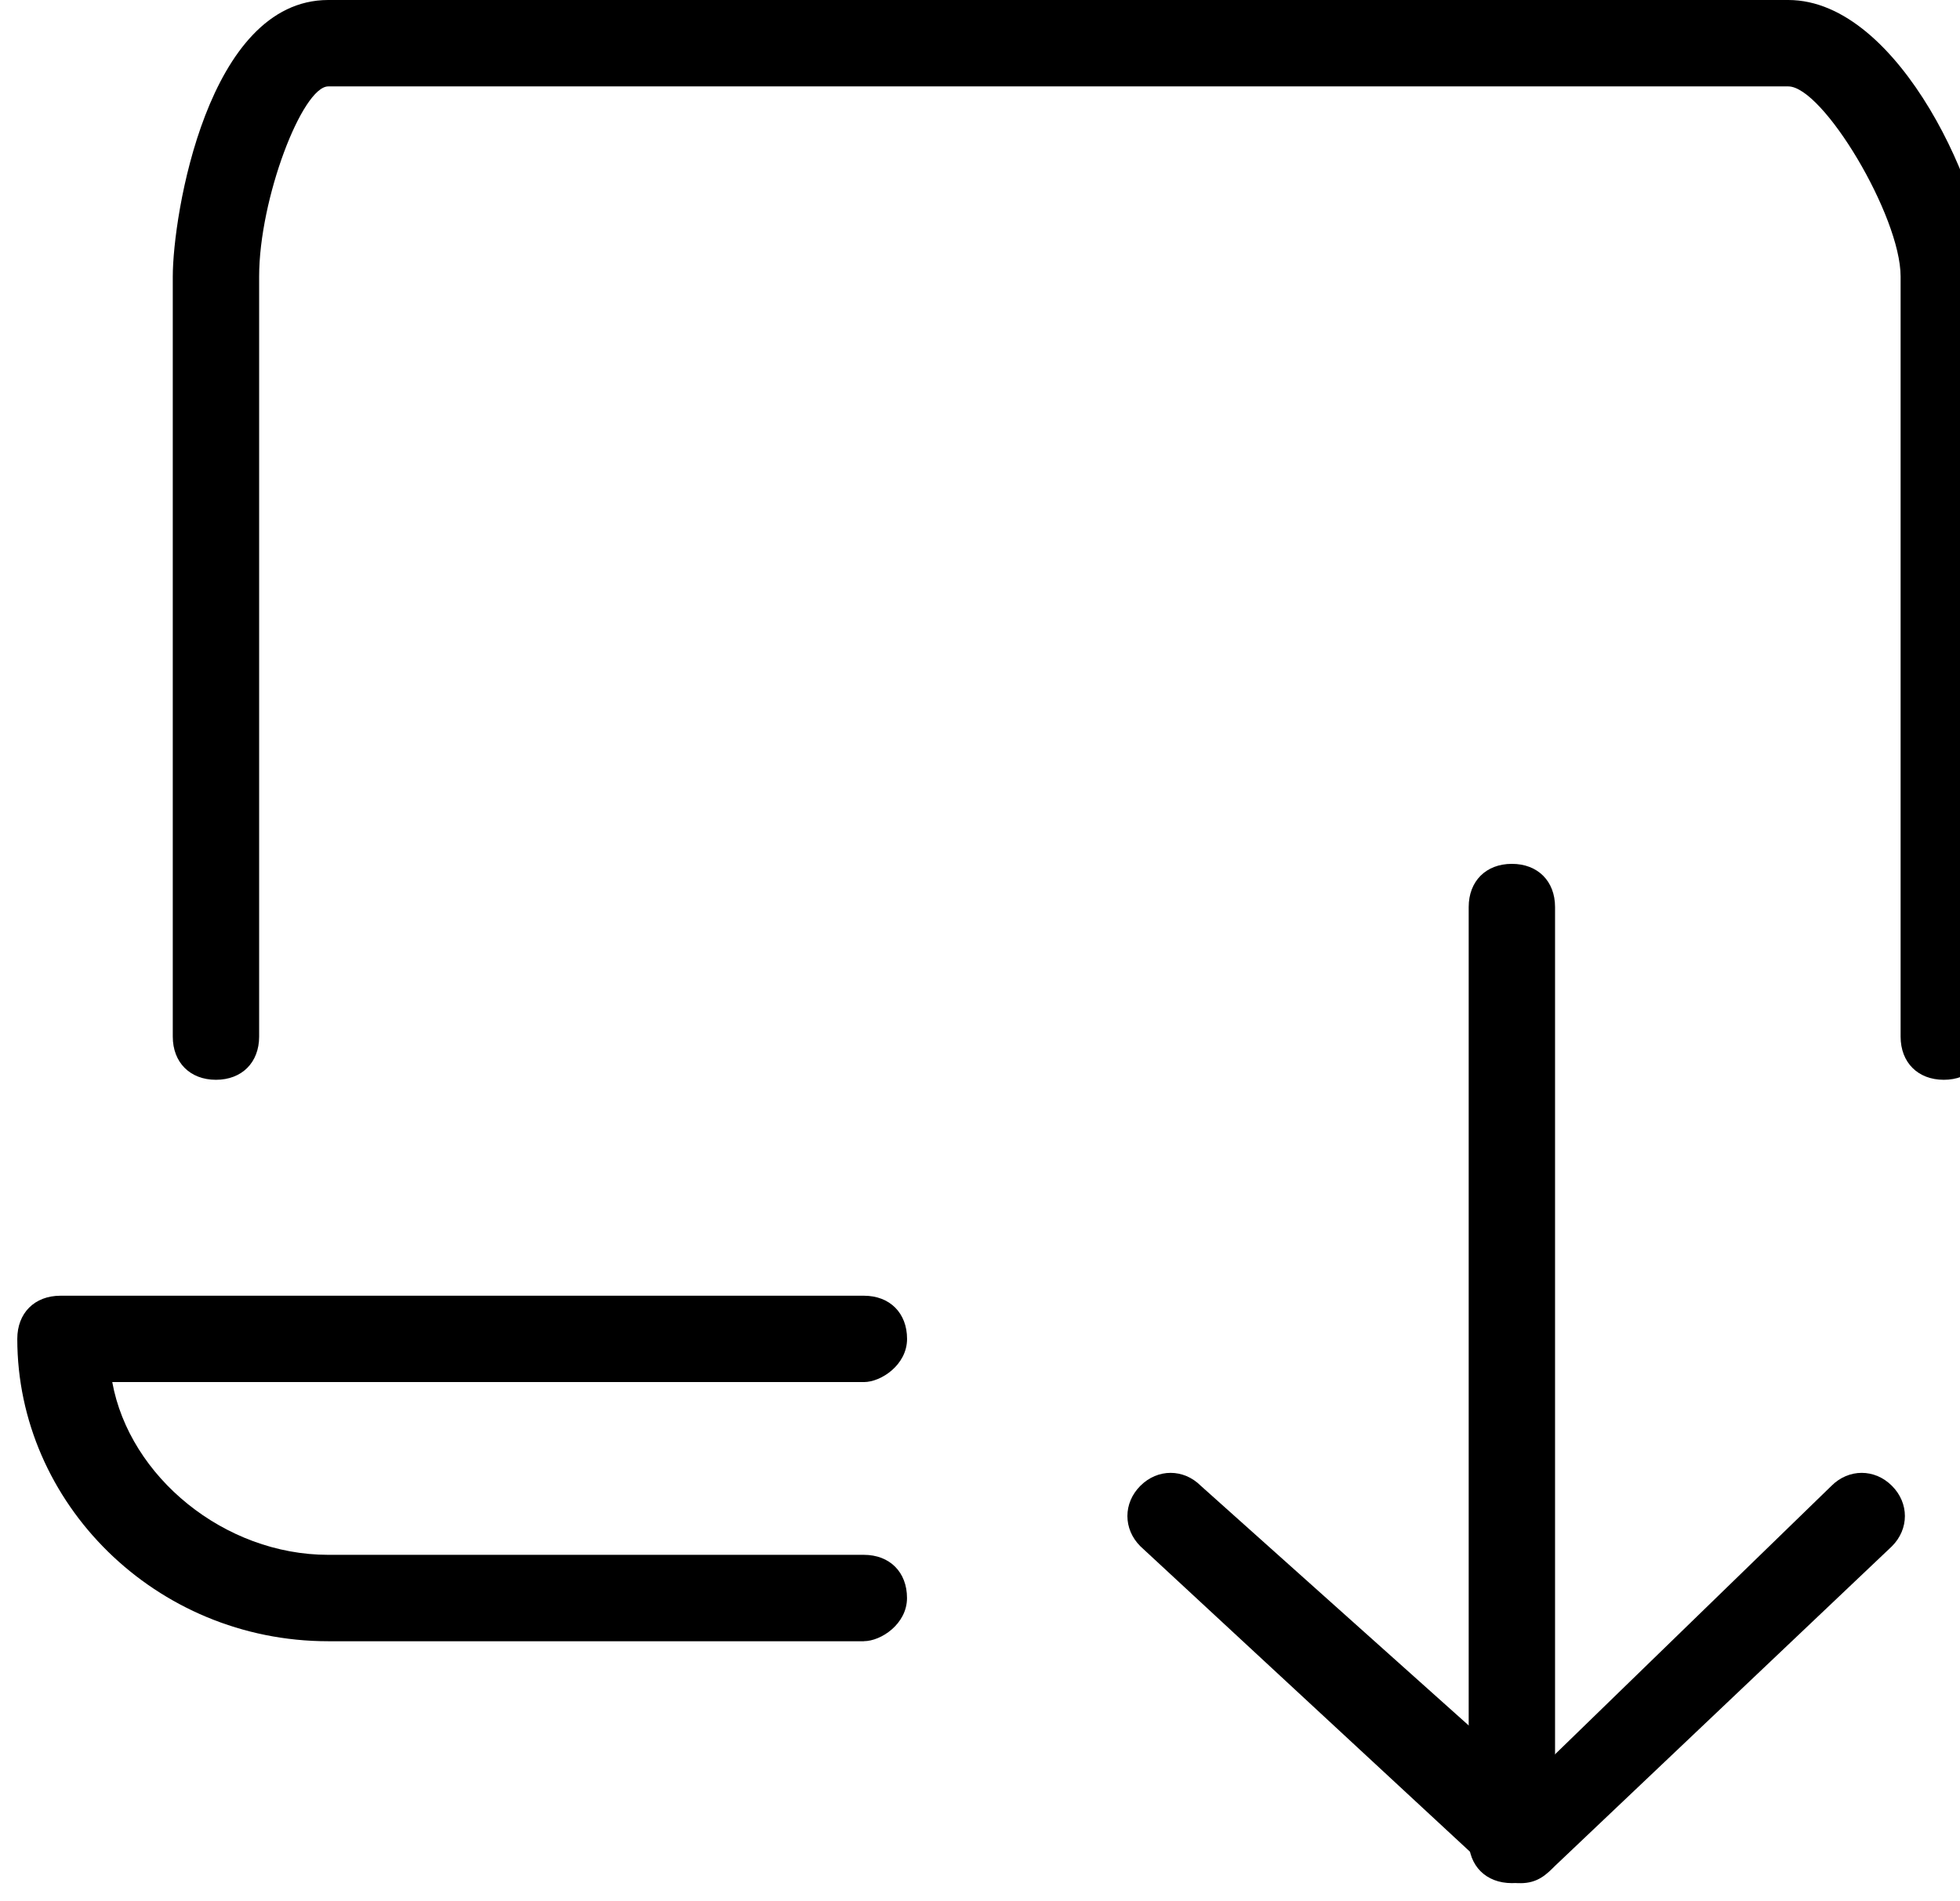
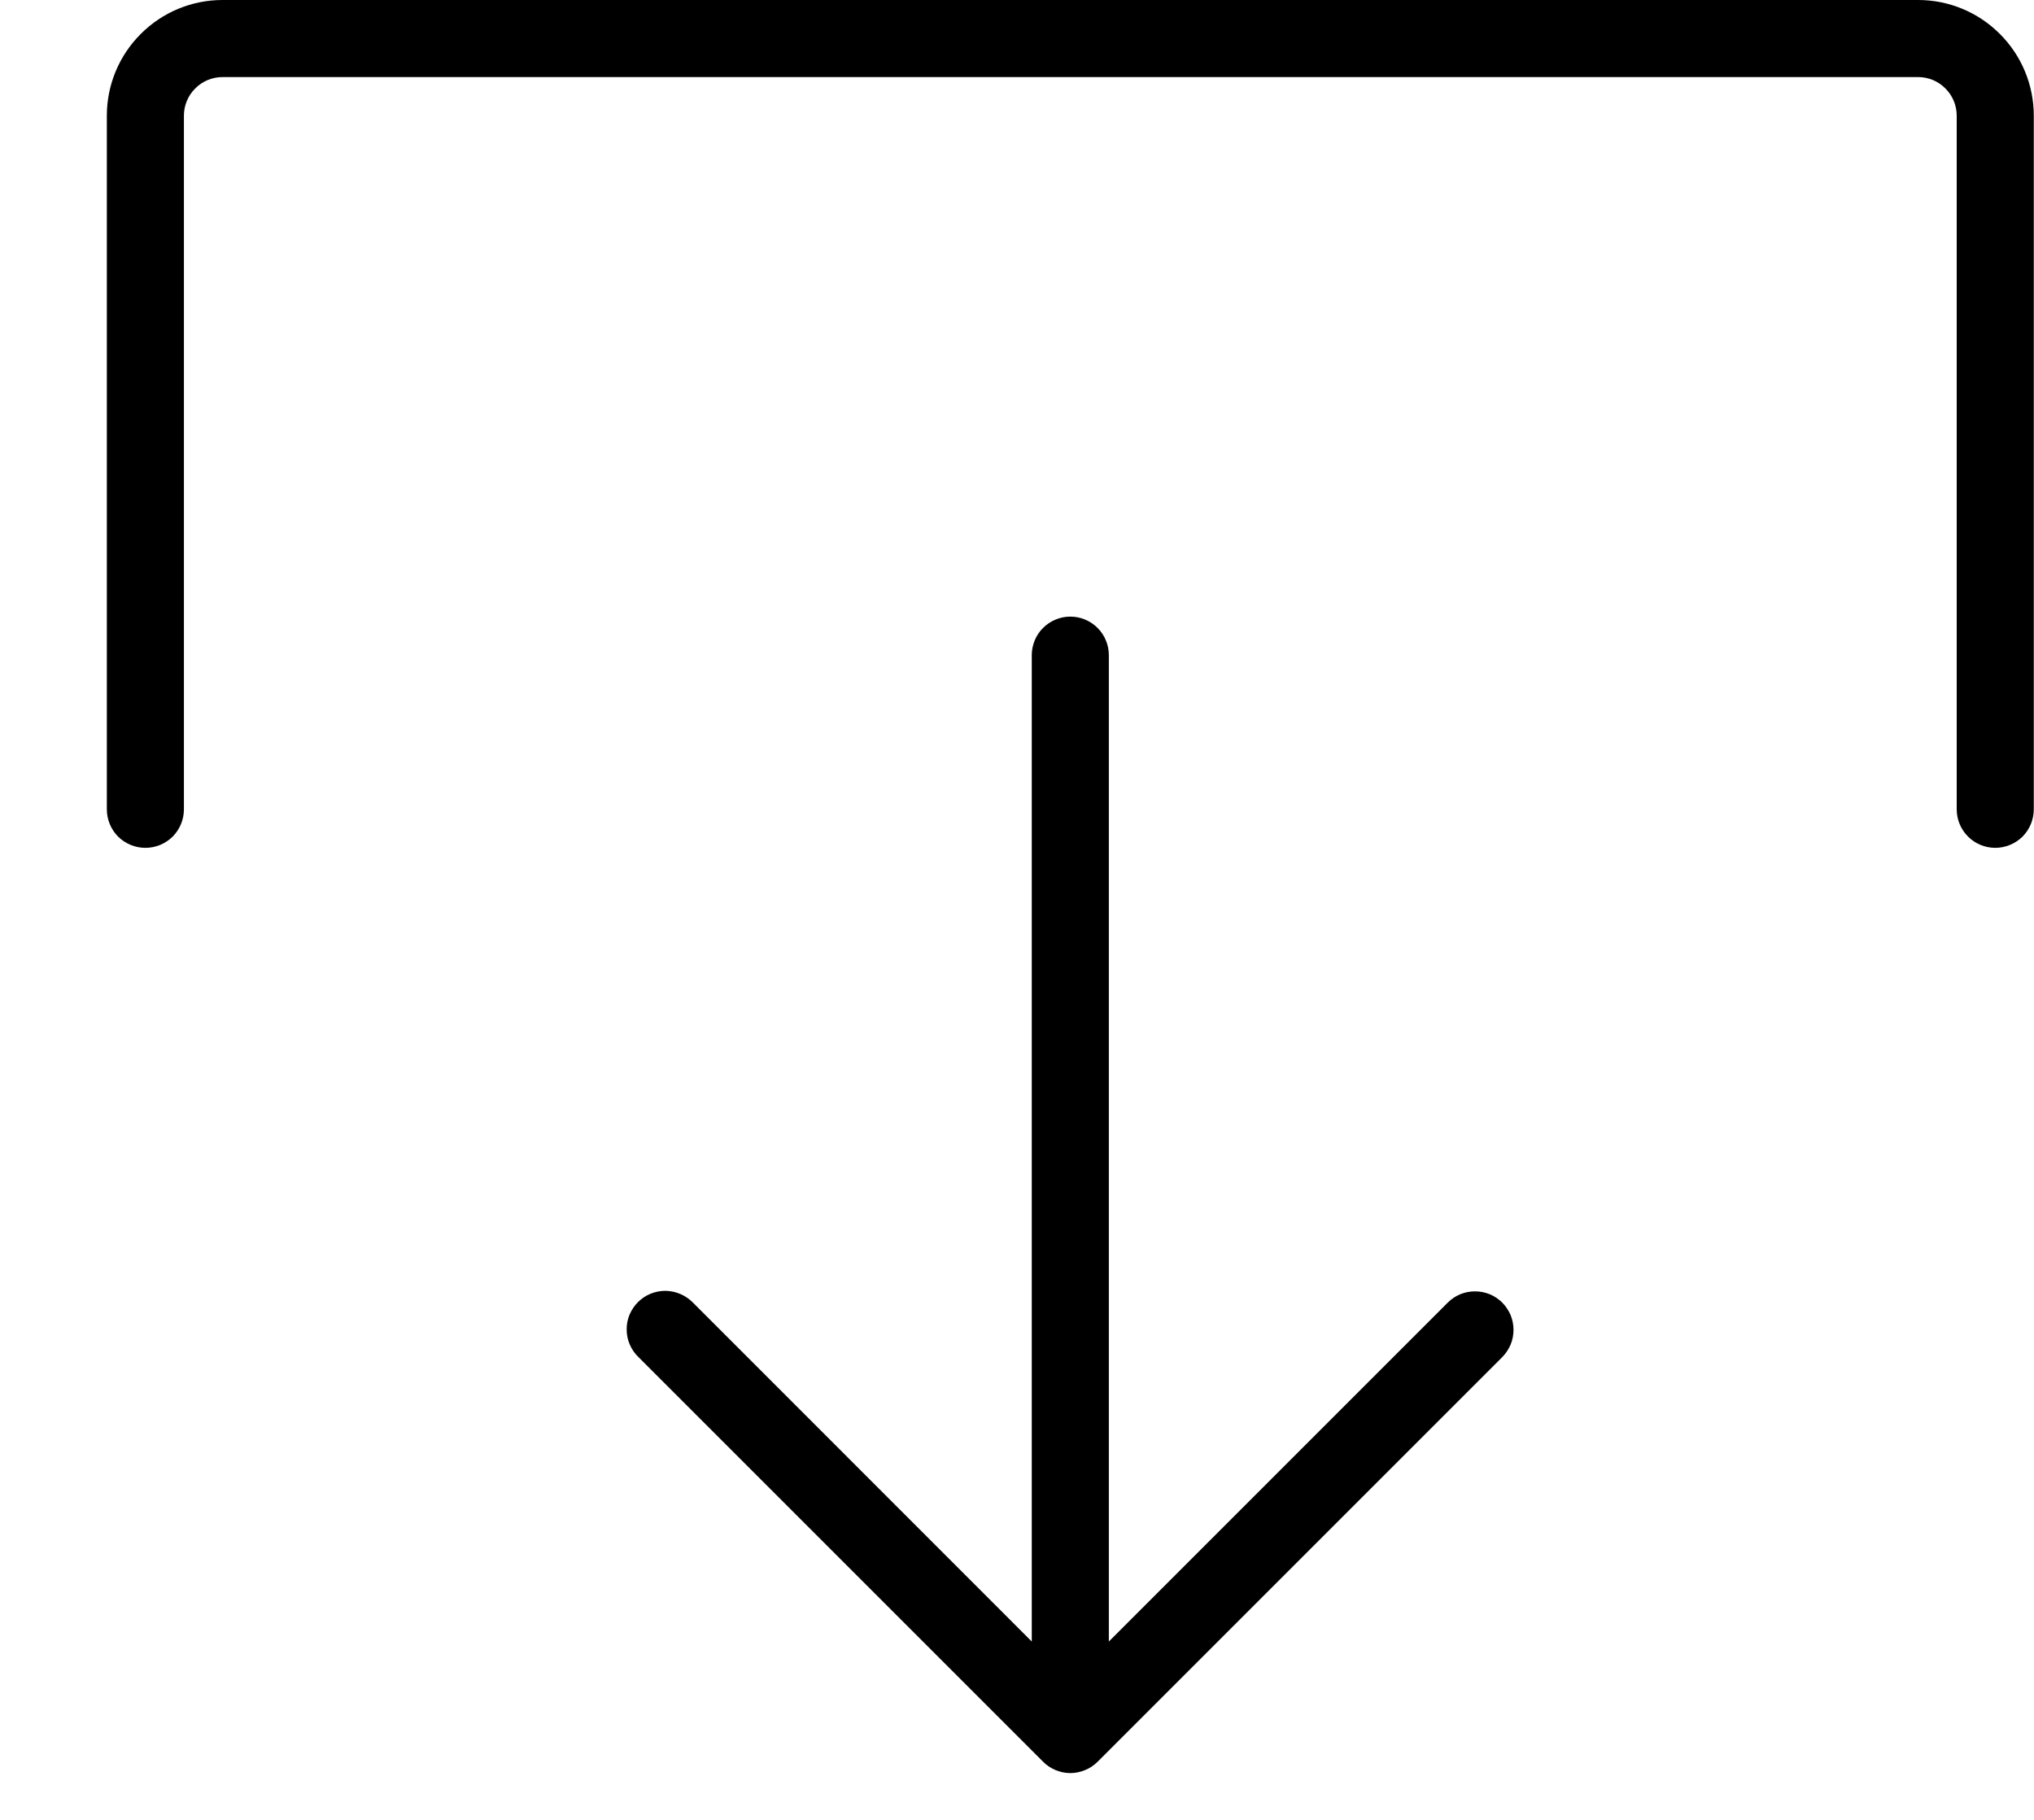
- <svg xmlns="http://www.w3.org/2000/svg" version="1.1" width="33" height="32" viewBox="0 0 33 32">
-   <path d="M25.455 31.709c-0.436 0-0.727-0.291-0.727-0.727v-15.709c0-0.436 0.291-0.727 0.727-0.727s0.727 0.291 0.727 0.727v15.709c0 0.291-0.291 0.727-0.727 0.727z" />
-   <path d="M25.6 31.709c-0.145 0-0.291 0-0.436-0.145l-5.964-5.527c-0.291-0.291-0.291-0.727 0-1.018s0.727-0.291 1.018 0l5.527 4.945 5.091-4.945c0.291-0.291 0.727-0.291 1.018 0s0.291 0.727 0 1.018l-5.673 5.382c-0.145 0.145-0.291 0.291-0.582 0.291z" />
-   <path d="M14.545 27.636h-9.018c-2.909 0-5.236-2.327-5.236-5.091 0-0.436 0.291-0.727 0.727-0.727h13.527c0.436 0 0.727 0.291 0.727 0.727s-0.436 0.727-0.727 0.727h-12.655c0.291 1.6 1.891 2.909 3.636 2.909h9.018c0.436 0 0.727 0.291 0.727 0.727s-0.436 0.727-0.727 0.727z" />
-   <path d="M32.727 18.182c-0.436 0-0.727-0.291-0.727-0.727v-12.8c0-1.018-1.309-3.2-1.891-3.2h-24.582c-0.436 0-1.164 1.891-1.164 3.2v12.8c0 0.436-0.291 0.727-0.727 0.727s-0.727-0.291-0.727-0.727v-12.8c0-1.018 0.582-4.655 2.618-4.655h24.582c1.891 0 3.345 3.345 3.345 4.655v12.8c0 0.436-0.291 0.727-0.727 0.727z" />
+ <svg xmlns="http://www.w3.org/2000/svg" width="19" height="17" viewBox="0 0 19 17">
+   <path d="M14.033 12.168C14.066 12.202 14.092 12.241 14.111 12.285C14.129 12.329 14.138 12.376 14.138 12.423C14.138 12.47 14.129 12.517 14.111 12.56C14.092 12.604 14.066 12.644 14.033 12.677L10.253 16.457C10.219 16.491 10.18 16.517 10.136 16.535C10.092 16.553 10.045 16.563 9.998 16.563C9.951 16.563 9.904 16.553 9.86 16.535C9.817 16.517 9.777 16.491 9.744 16.457L5.964 12.677C5.929 12.644 5.902 12.604 5.883 12.56C5.864 12.517 5.854 12.469 5.854 12.421C5.853 12.374 5.862 12.326 5.88 12.282C5.899 12.238 5.925 12.198 5.959 12.164C5.993 12.13 6.033 12.103 6.077 12.085C6.122 12.067 6.169 12.058 6.217 12.058C6.265 12.059 6.312 12.069 6.356 12.088C6.4 12.107 6.439 12.134 6.473 12.168L9.638 15.334V6.12C9.638 6.025 9.676 5.933 9.743 5.866C9.811 5.798 9.903 5.76 9.998 5.76C10.094 5.76 10.185 5.798 10.253 5.866C10.32 5.933 10.358 6.025 10.358 6.12V15.334L13.524 12.168C13.557 12.135 13.597 12.108 13.64 12.09C13.684 12.072 13.731 12.063 13.778 12.063C13.825 12.063 13.872 12.072 13.916 12.09C13.96 12.108 13.999 12.135 14.033 12.168V12.168ZM1.358 7.92C1.454 7.92 1.545 7.882 1.613 7.815C1.68 7.747 1.718 7.656 1.718 7.56V1.08C1.718 0.985 1.756 0.893 1.824 0.826C1.891 0.758 1.983 0.72 2.078 0.72H17.918C18.014 0.72 18.105 0.758 18.172 0.826C18.24 0.893 18.278 0.985 18.278 1.08V7.56C18.278 7.656 18.316 7.747 18.384 7.815C18.451 7.882 18.543 7.92 18.638 7.92C18.733 7.92 18.825 7.882 18.893 7.815C18.96 7.747 18.998 7.656 18.998 7.56V1.08C18.998 0.794 18.884 0.519 18.681 0.317C18.479 0.114 18.204 0 17.918 0H2.078C1.792 0 1.517 0.114 1.315 0.317C1.112 0.519 0.998 0.794 0.998 1.08V7.56C0.998 7.656 1.036 7.747 1.103 7.815C1.171 7.882 1.263 7.92 1.358 7.92Z" />
</svg>
